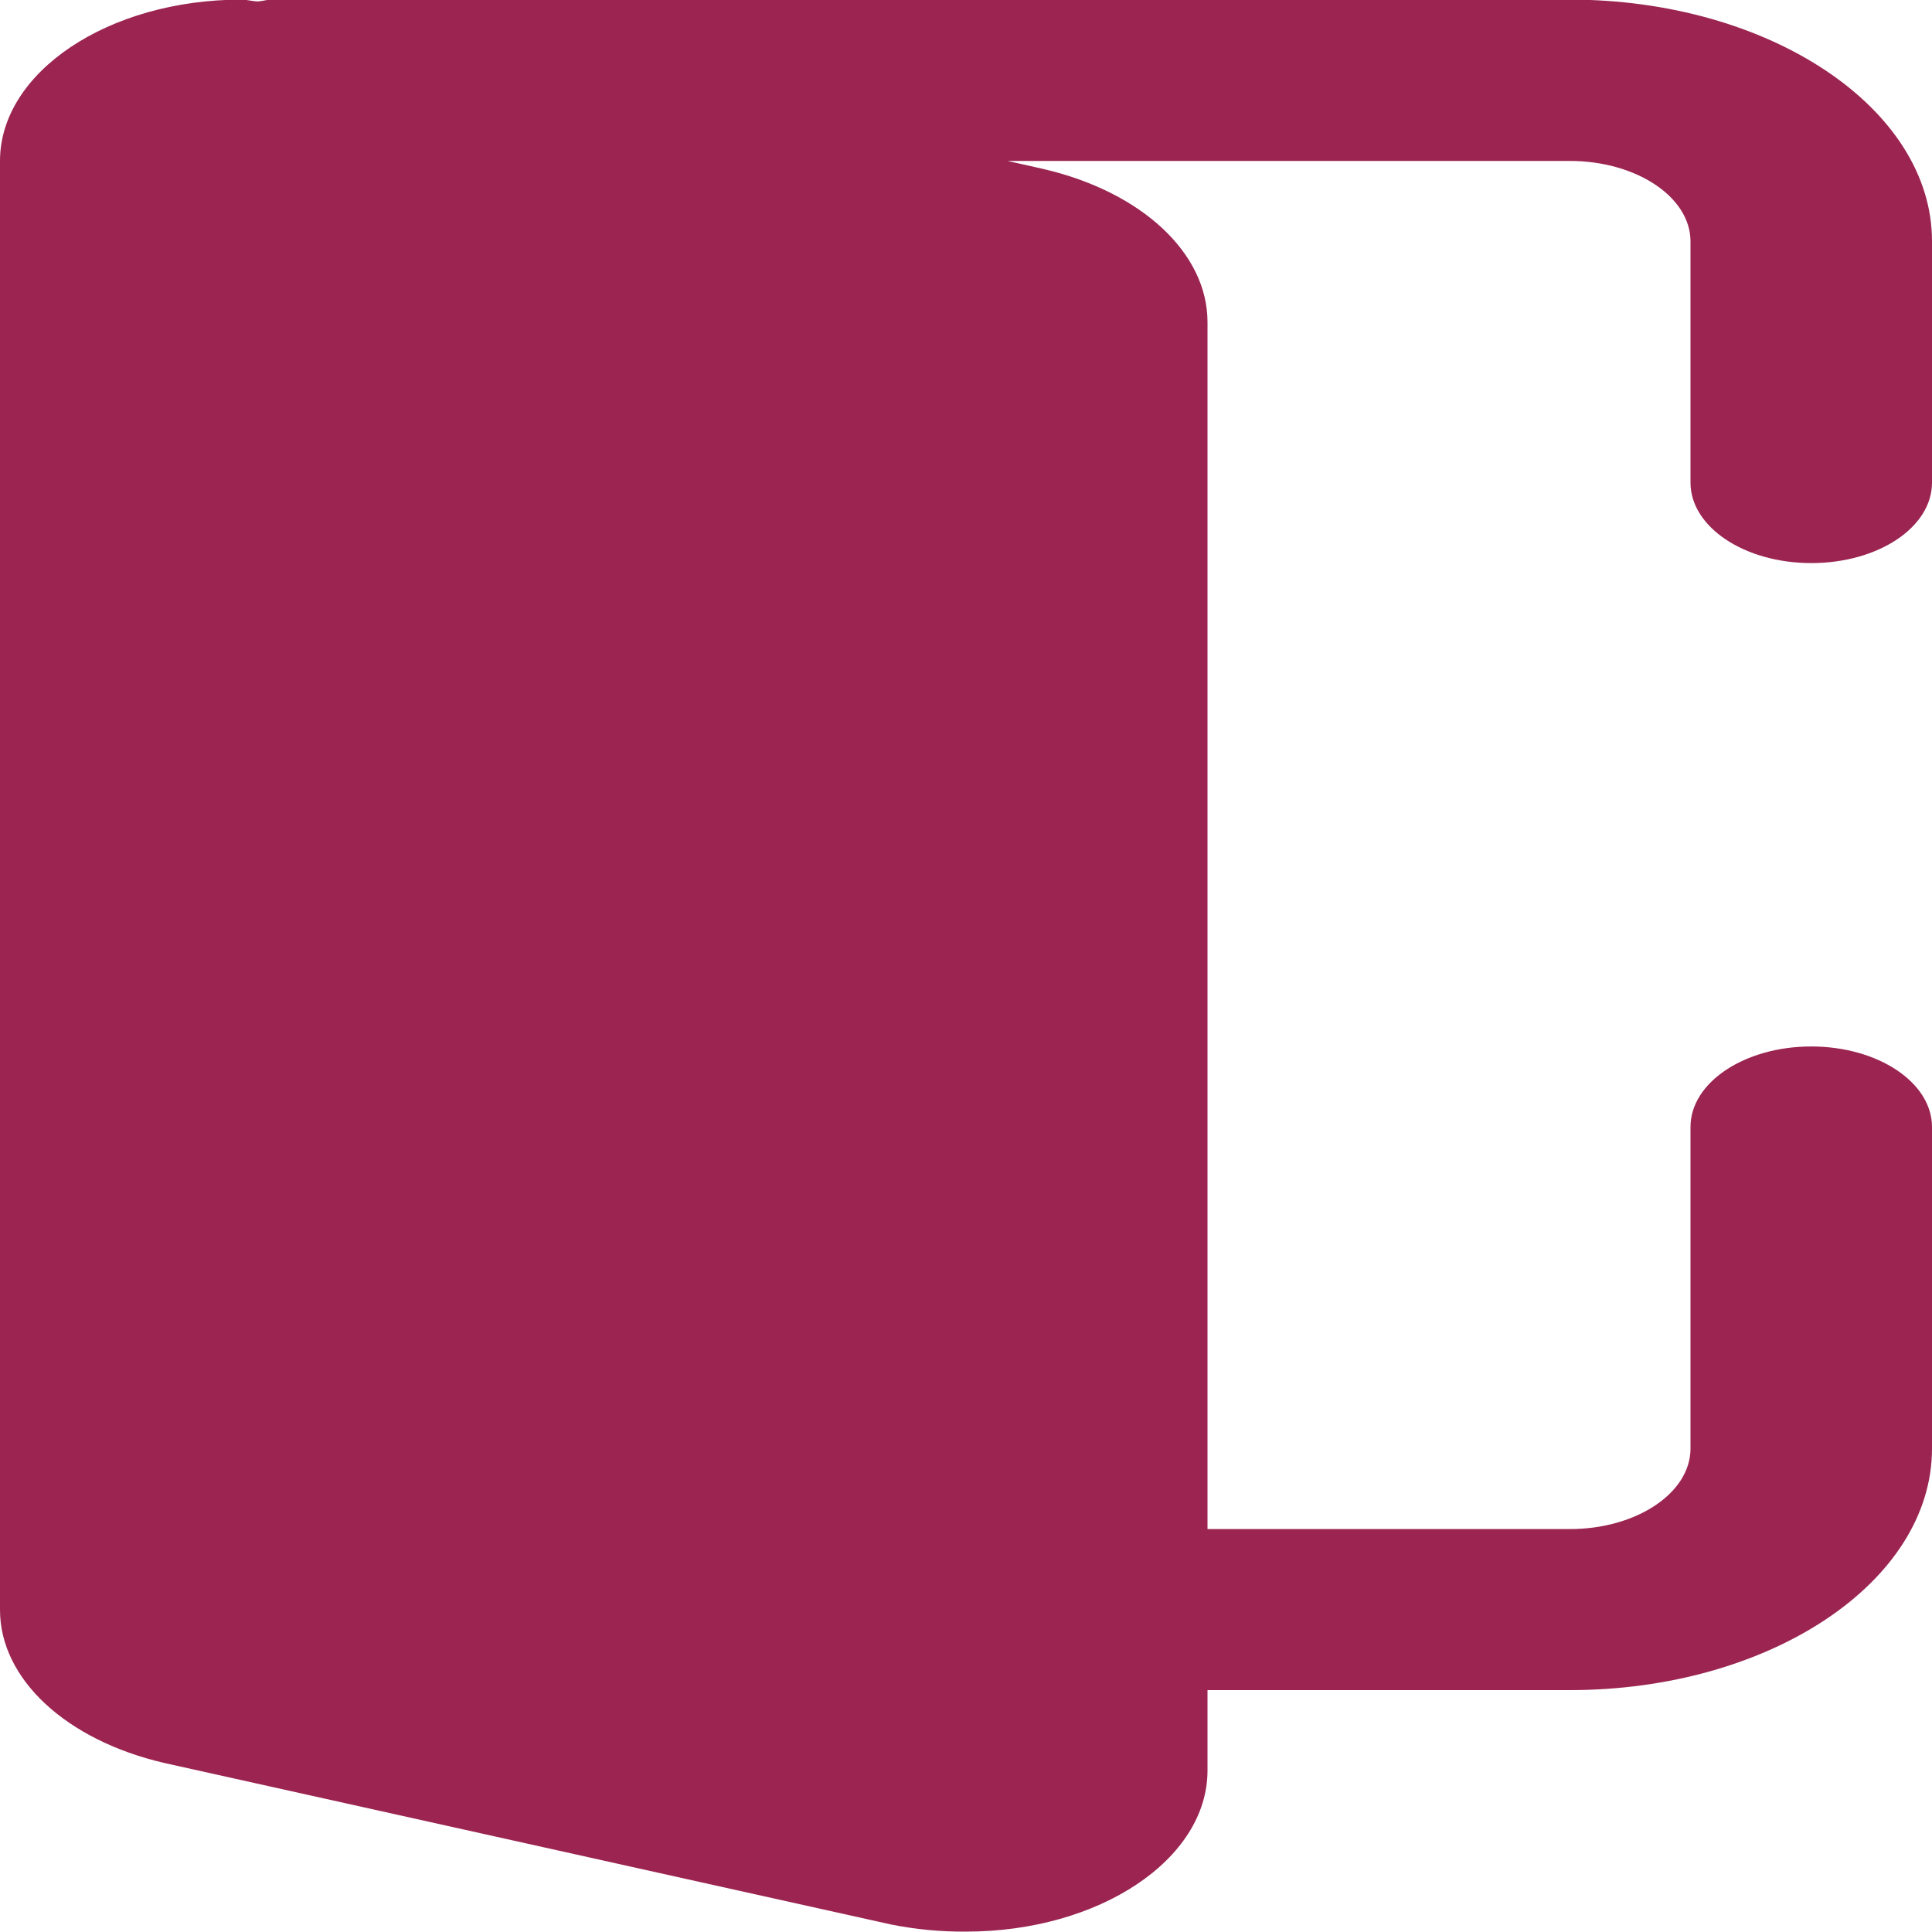
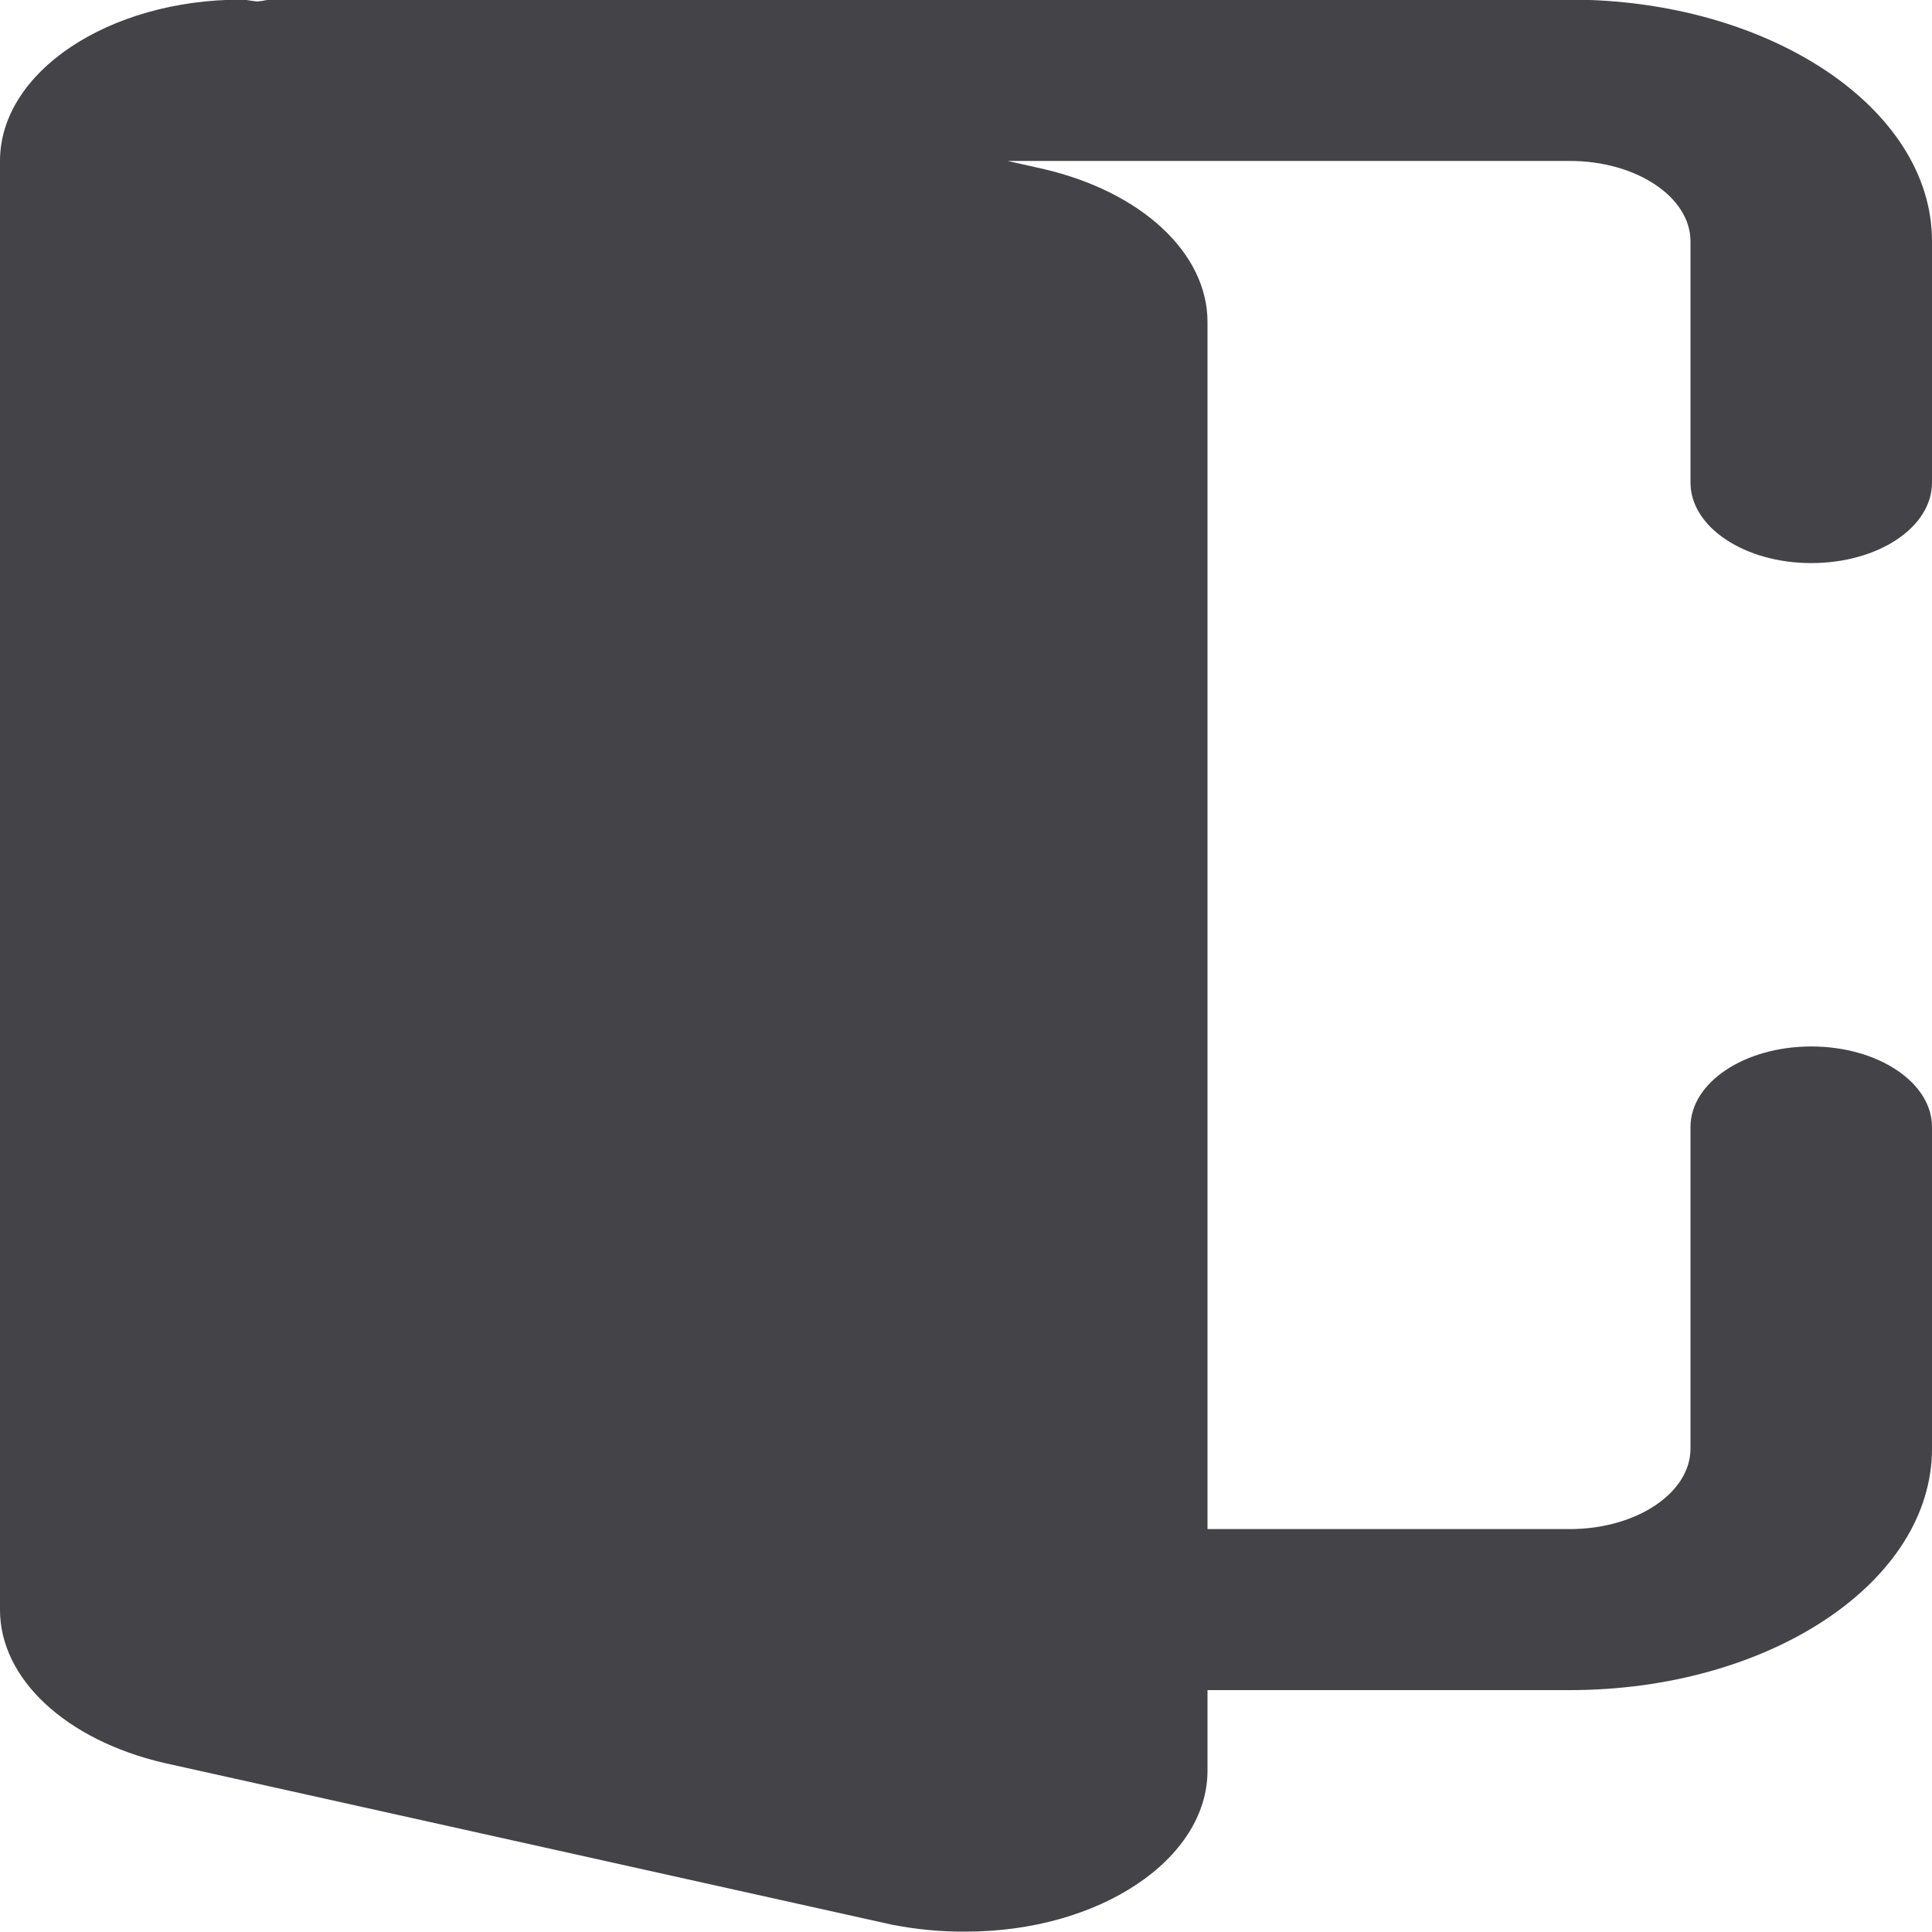
<svg xmlns="http://www.w3.org/2000/svg" width="20" height="20" viewBox="0 0 20 20">
  <g id="leave" transform="translate(160.666 100.416)">
-     <path id="Path_2" data-name="Path 2" d="M18.75,10.837c-.691,0-1.25.373-1.25.833V15c0,.459-.56.833-1.25.833H12.5V3.337c0-.712-.68-1.347-1.7-1.584l-.37-.083H16.25c.69,0,1.25.374,1.25.833V5c0,.46.559.833,1.25.833S20,5.464,20,5V2.5C20,1.125,18.317,0,16.25,0H2.812c-.048,0-.087.014-.134.018S2.561,0,2.5,0C1.121,0,0,.751,0,1.67v15c0,.712.68,1.347,1.7,1.584l7.523,1.672A3.8,3.8,0,0,0,10,20c1.379,0,2.5-.748,2.5-1.667V17.5h3.75C18.317,17.5,20,16.382,20,15V11.67c0-.46-.559-.833-1.25-.833Zm0,0" transform="translate(-160.666 -100.42)" fill="#9b2450" />
-     <path id="Path_3" data-name="Path 3" d="M277.332,112.032v-.366h0v2.5h0v-2.134Zm0,0" transform="translate(-417.998 -203.332)" fill="#9b2450" />
+     <path id="Path_2" data-name="Path 2" d="M18.75,10.837c-.691,0-1.25.373-1.25.833V15c0,.459-.56.833-1.25.833H12.5V3.337c0-.712-.68-1.347-1.7-1.584l-.37-.083H16.25c.69,0,1.25.374,1.25.833V5c0,.46.559.833,1.25.833S20,5.464,20,5V2.5C20,1.125,18.317,0,16.25,0H2.812c-.048,0-.087.014-.134.018S2.561,0,2.5,0C1.121,0,0,.751,0,1.67v15c0,.712.68,1.347,1.7,1.584l7.523,1.672A3.8,3.8,0,0,0,10,20c1.379,0,2.5-.748,2.5-1.667V17.5h3.75C18.317,17.5,20,16.382,20,15V11.67c0-.46-.559-.833-1.25-.833Zm0,0" transform="translate(-160.666 -100.42)" fill="#434348" />
+     <path id="Path_3" data-name="Path 3" d="M277.332,112.032v-.366h0v2.5h0v-2.134Zm0,0" transform="translate(-417.998 -203.332)" fill="#434348" />
  </g>
</svg>
